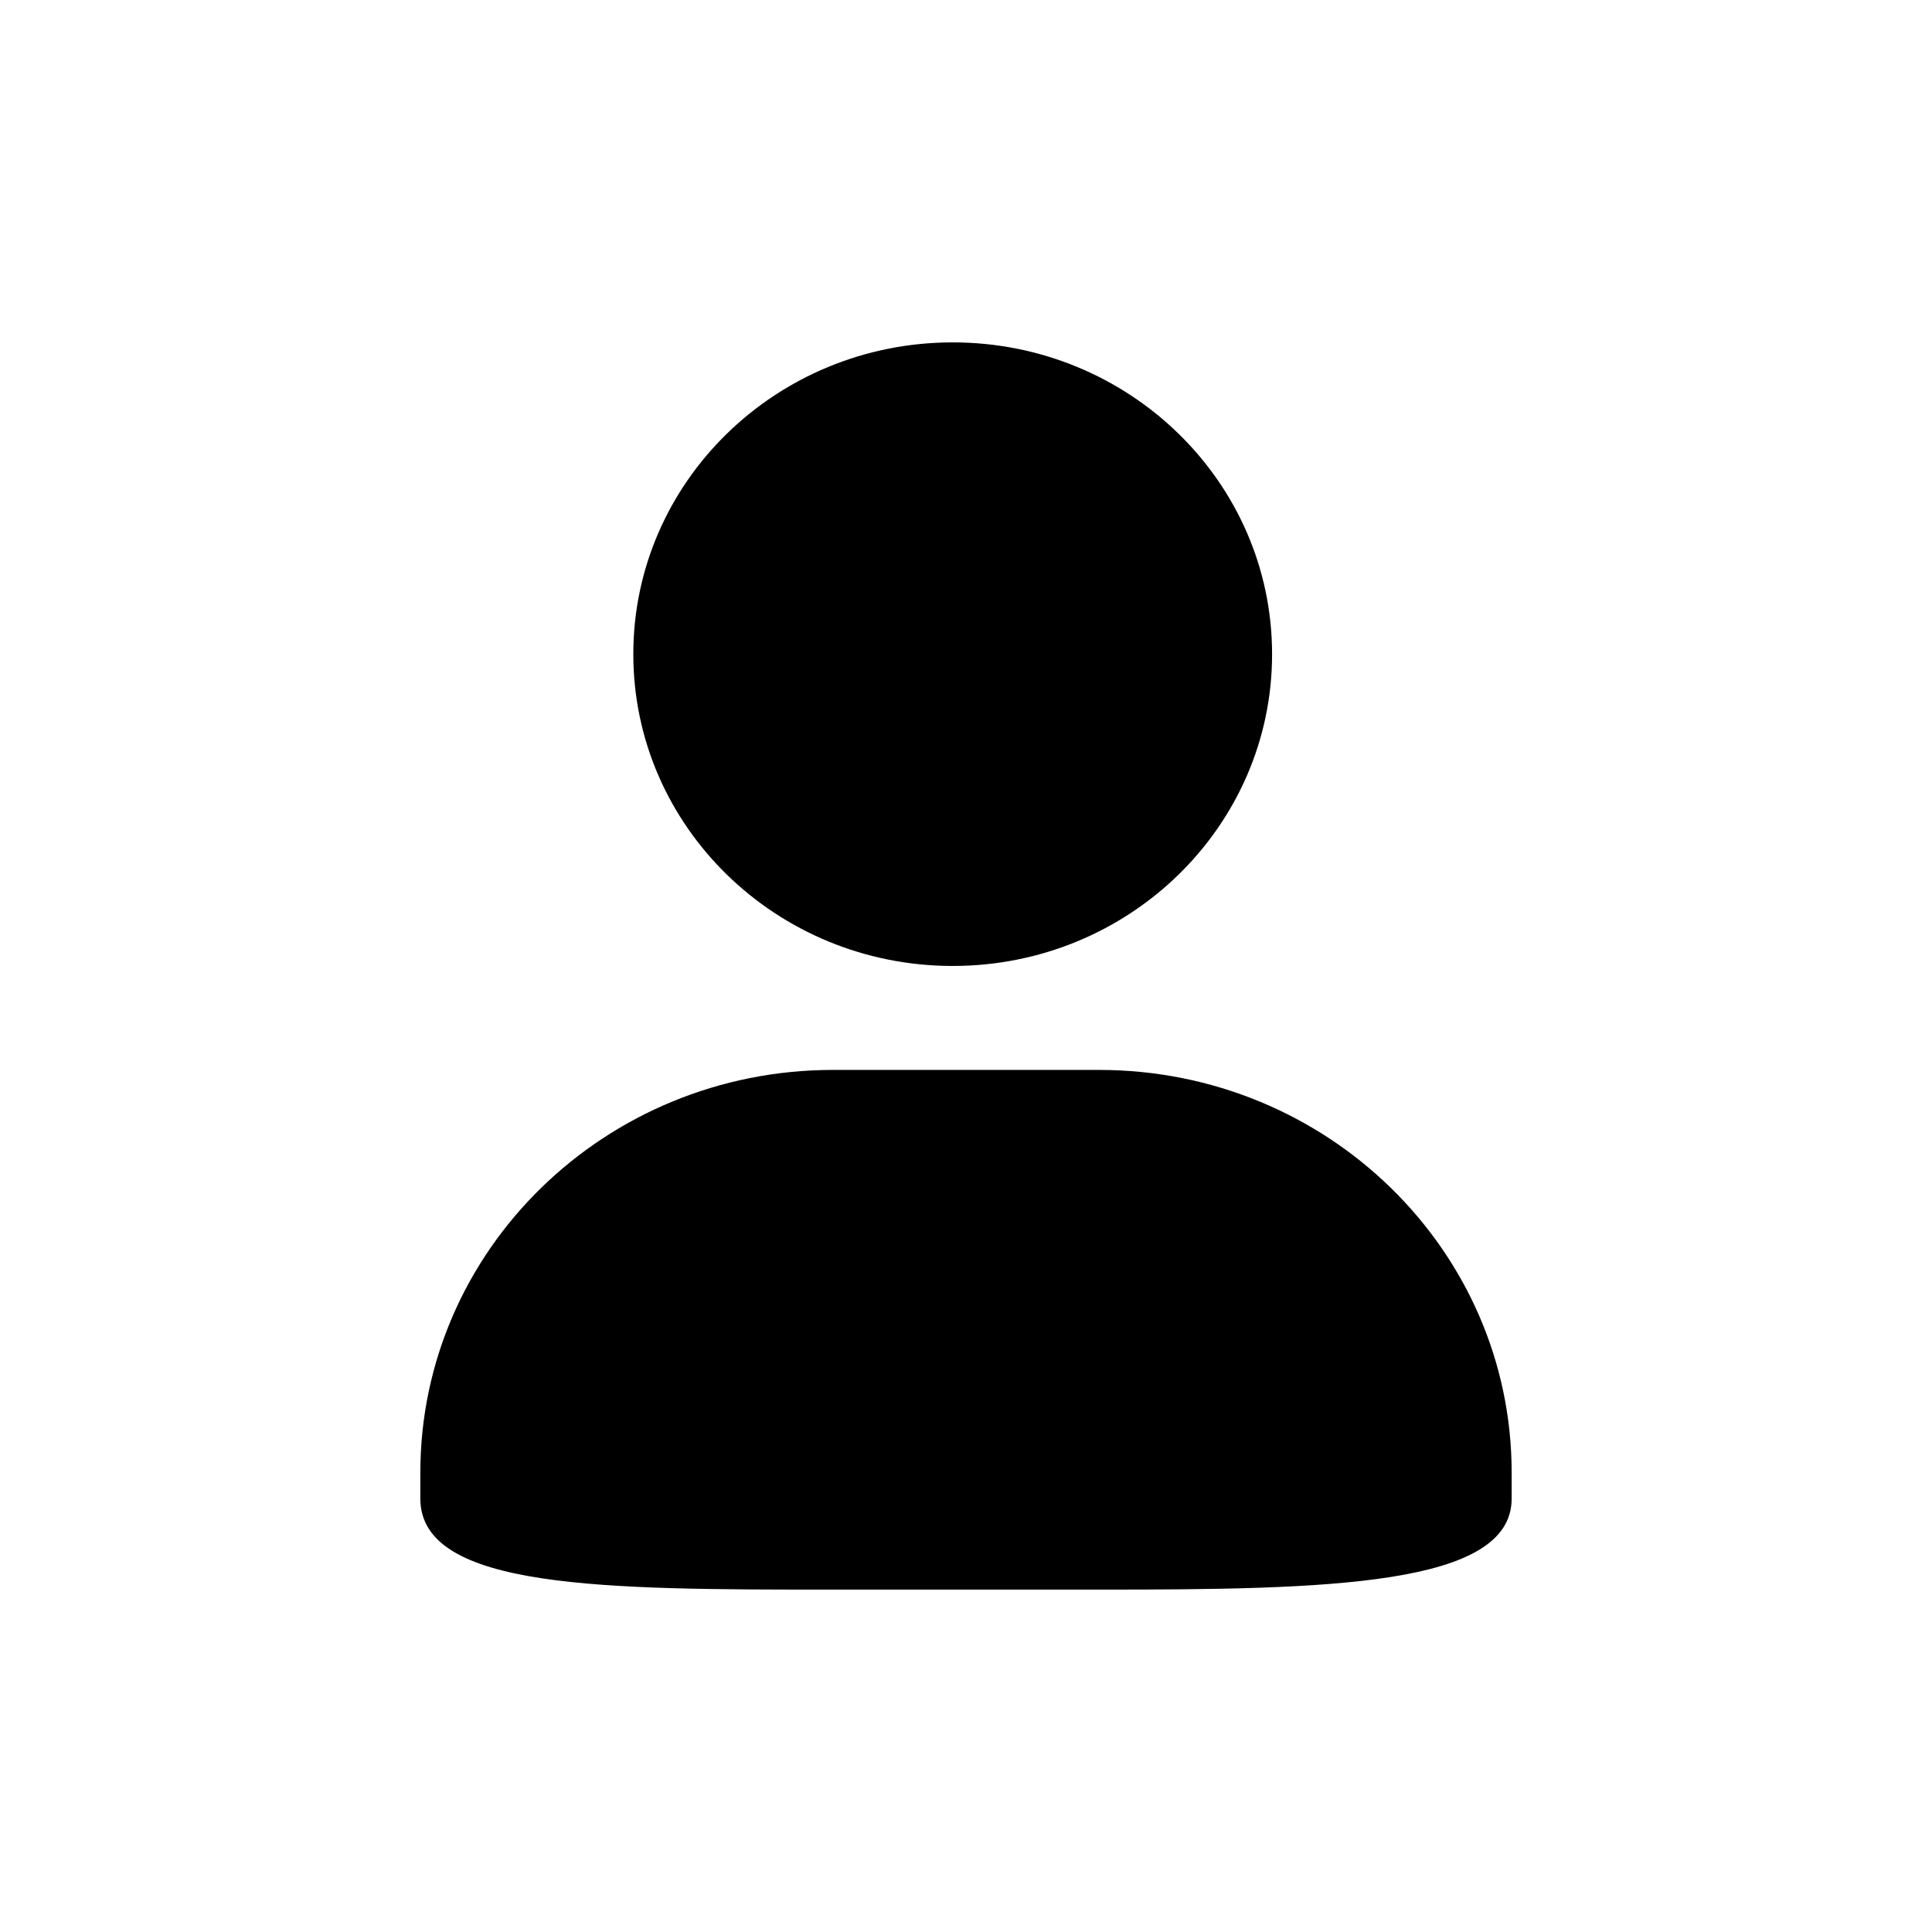
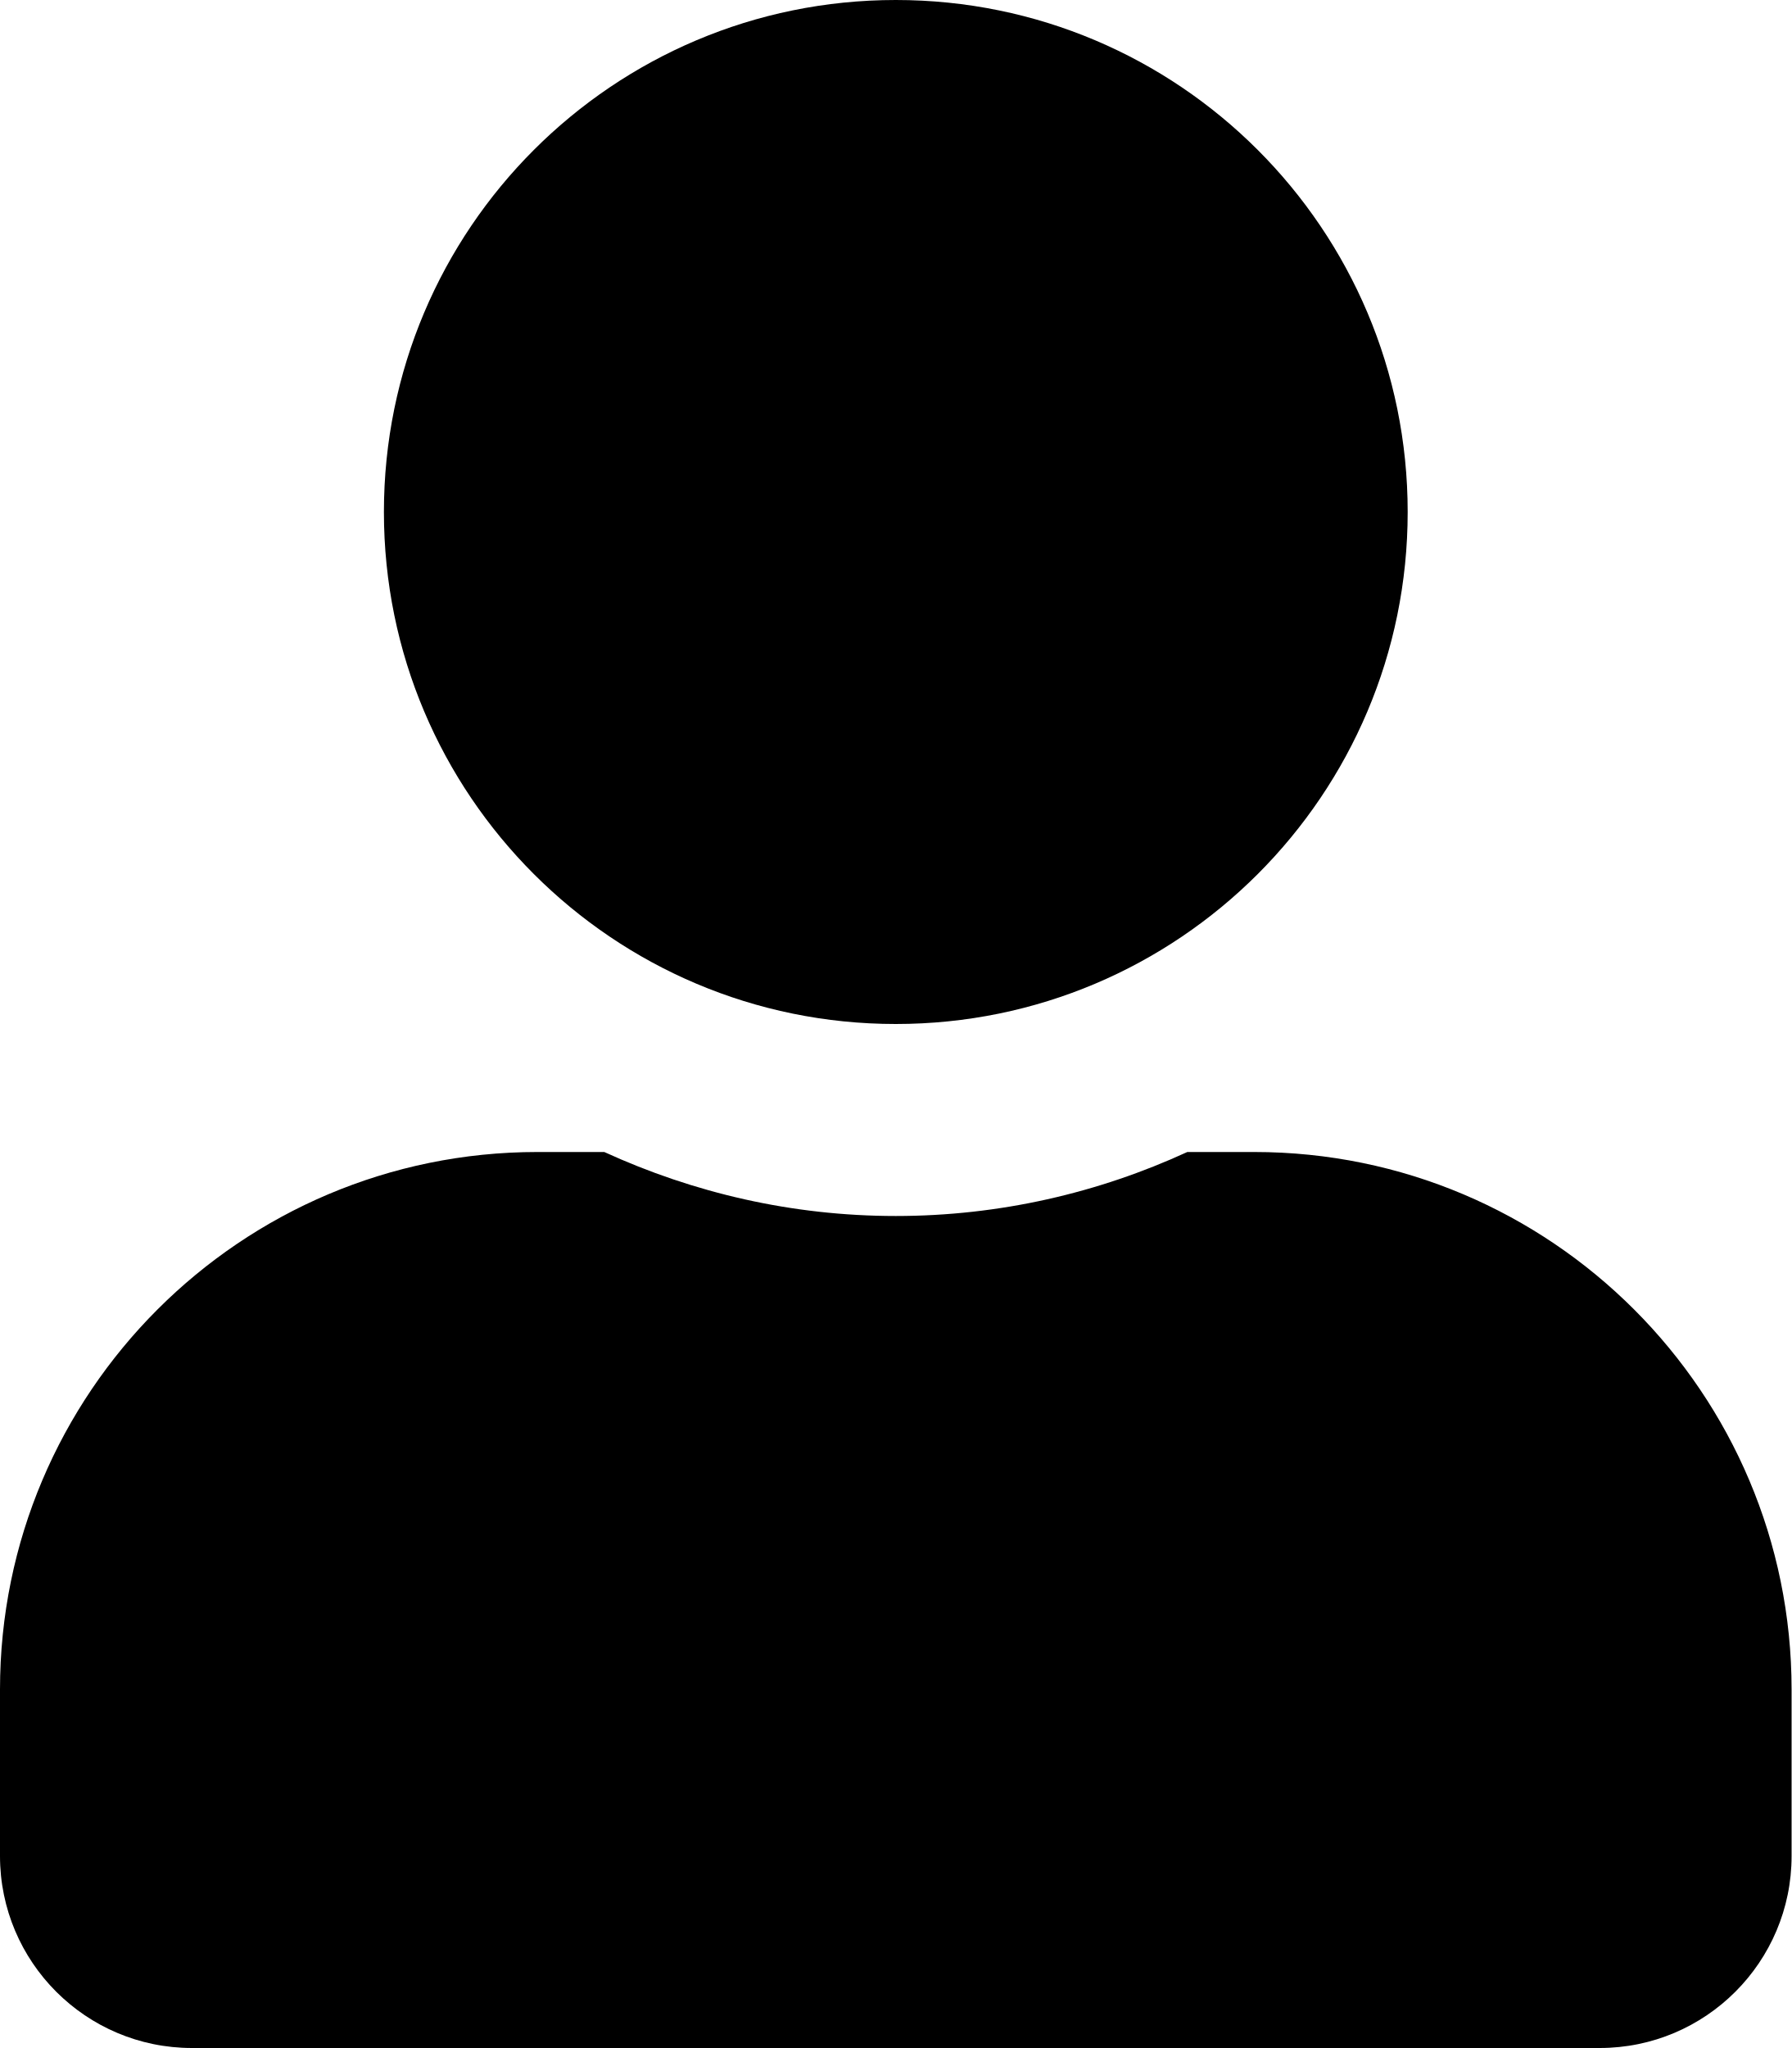
- <svg xmlns="http://www.w3.org/2000/svg" t="1503993891882" class="icon" style="" viewBox="0 0 1024 1024" version="1.1" p-id="7986" width="64" height="64">
-   <defs>
-     <style type="text/css" />
-   </defs>
-   <path d="M504.951 511.98c93.49 0 169.28-74.002 169.28-165.26 0-91.276-75.79-165.248-169.28-165.248-93.486 0-169.287 73.972-169.279 165.248-0.001 91.258 75.793 165.26 169.28 165.26z m77.6 55.098H441.466c-120.767 0-218.678 95.564-218.678 213.45V794.3c0 48.183 97.911 48.229 218.678 48.229H582.55c120.754 0 218.66-1.78 218.66-48.229v-13.77c0-117.887-97.898-213.45-218.66-213.45z" p-id="7987" />
+ <svg xmlns="http://www.w3.org/2000/svg" viewBox="0 0 448 512">
+   <path d="M224 256c70.7 0 128-57.3 128-128S294.7 0 224 0 96 57.3 96 128s57.3 128 128 128zm89.6 32h-16.7c-22.2 10.2-46.9 16-72.9 16s-50.6-5.8-72.9-16h-16.7C60.2 288 0 348.2 0 422.4V464c0 26.5 21.5 48 48 48h352c26.5 0 48-21.5 48-48v-41.6c0-74.2-60.2-134.4-134.4-134.4z" />
</svg>
